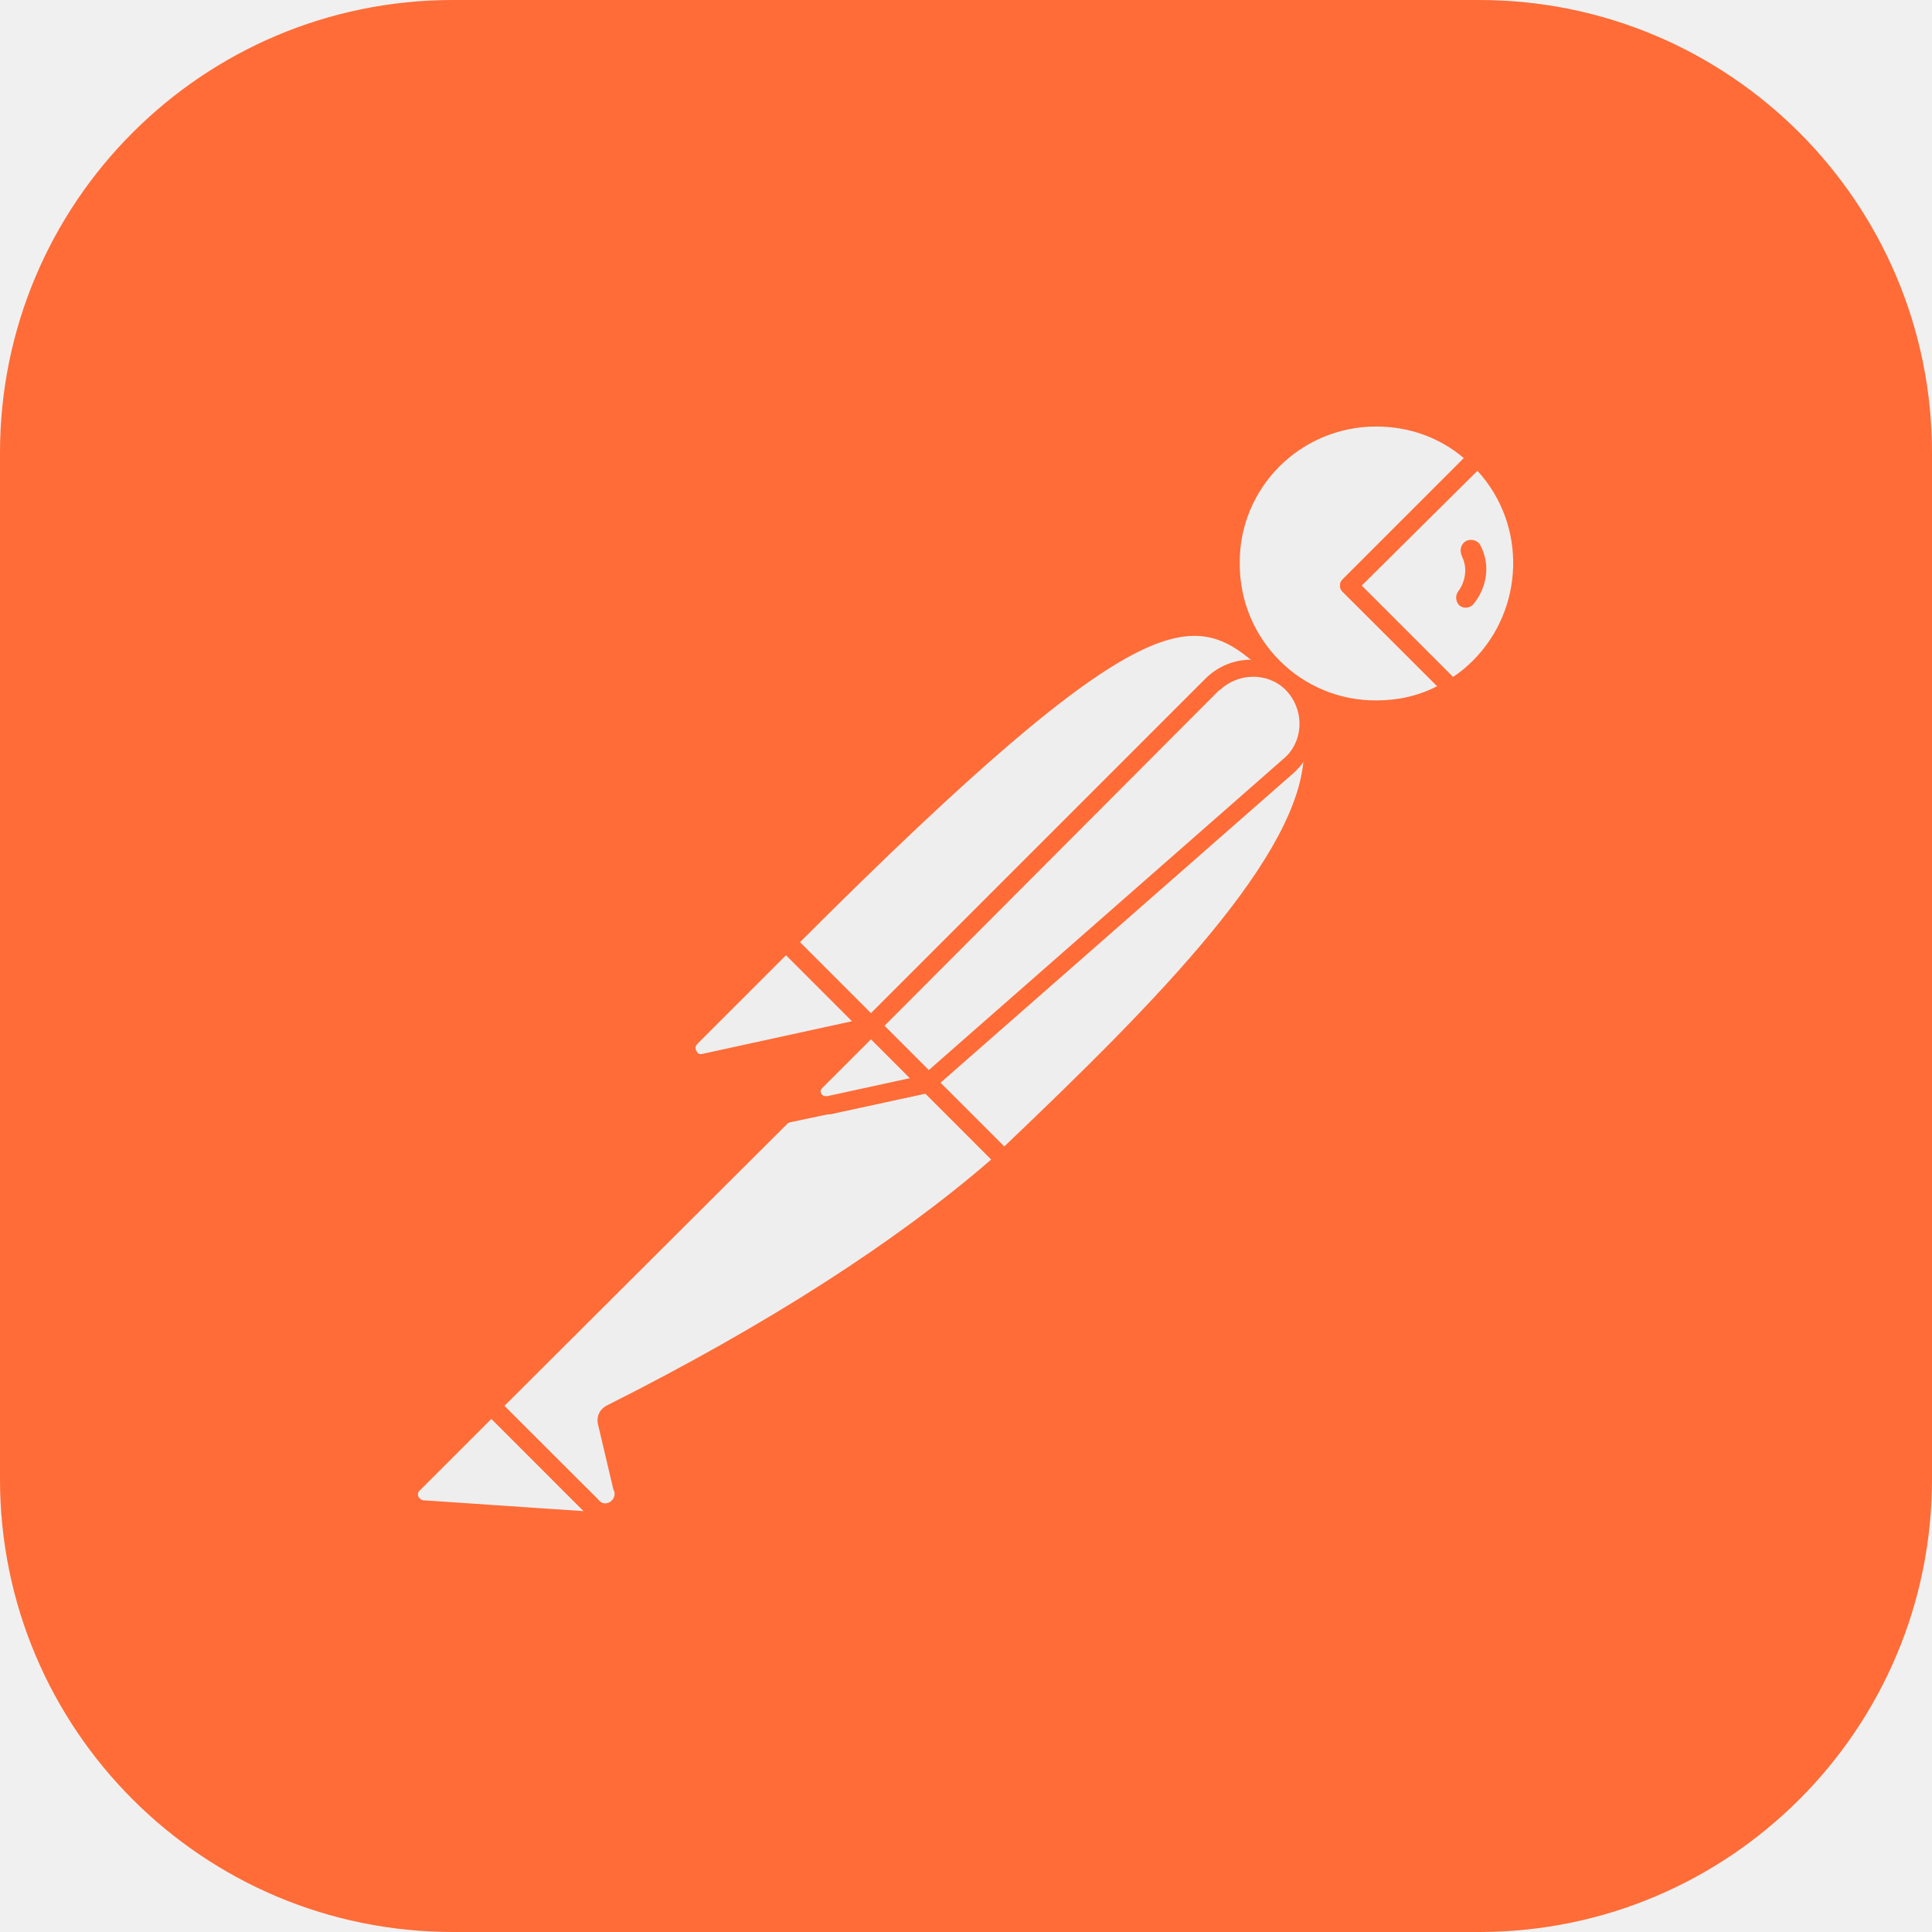
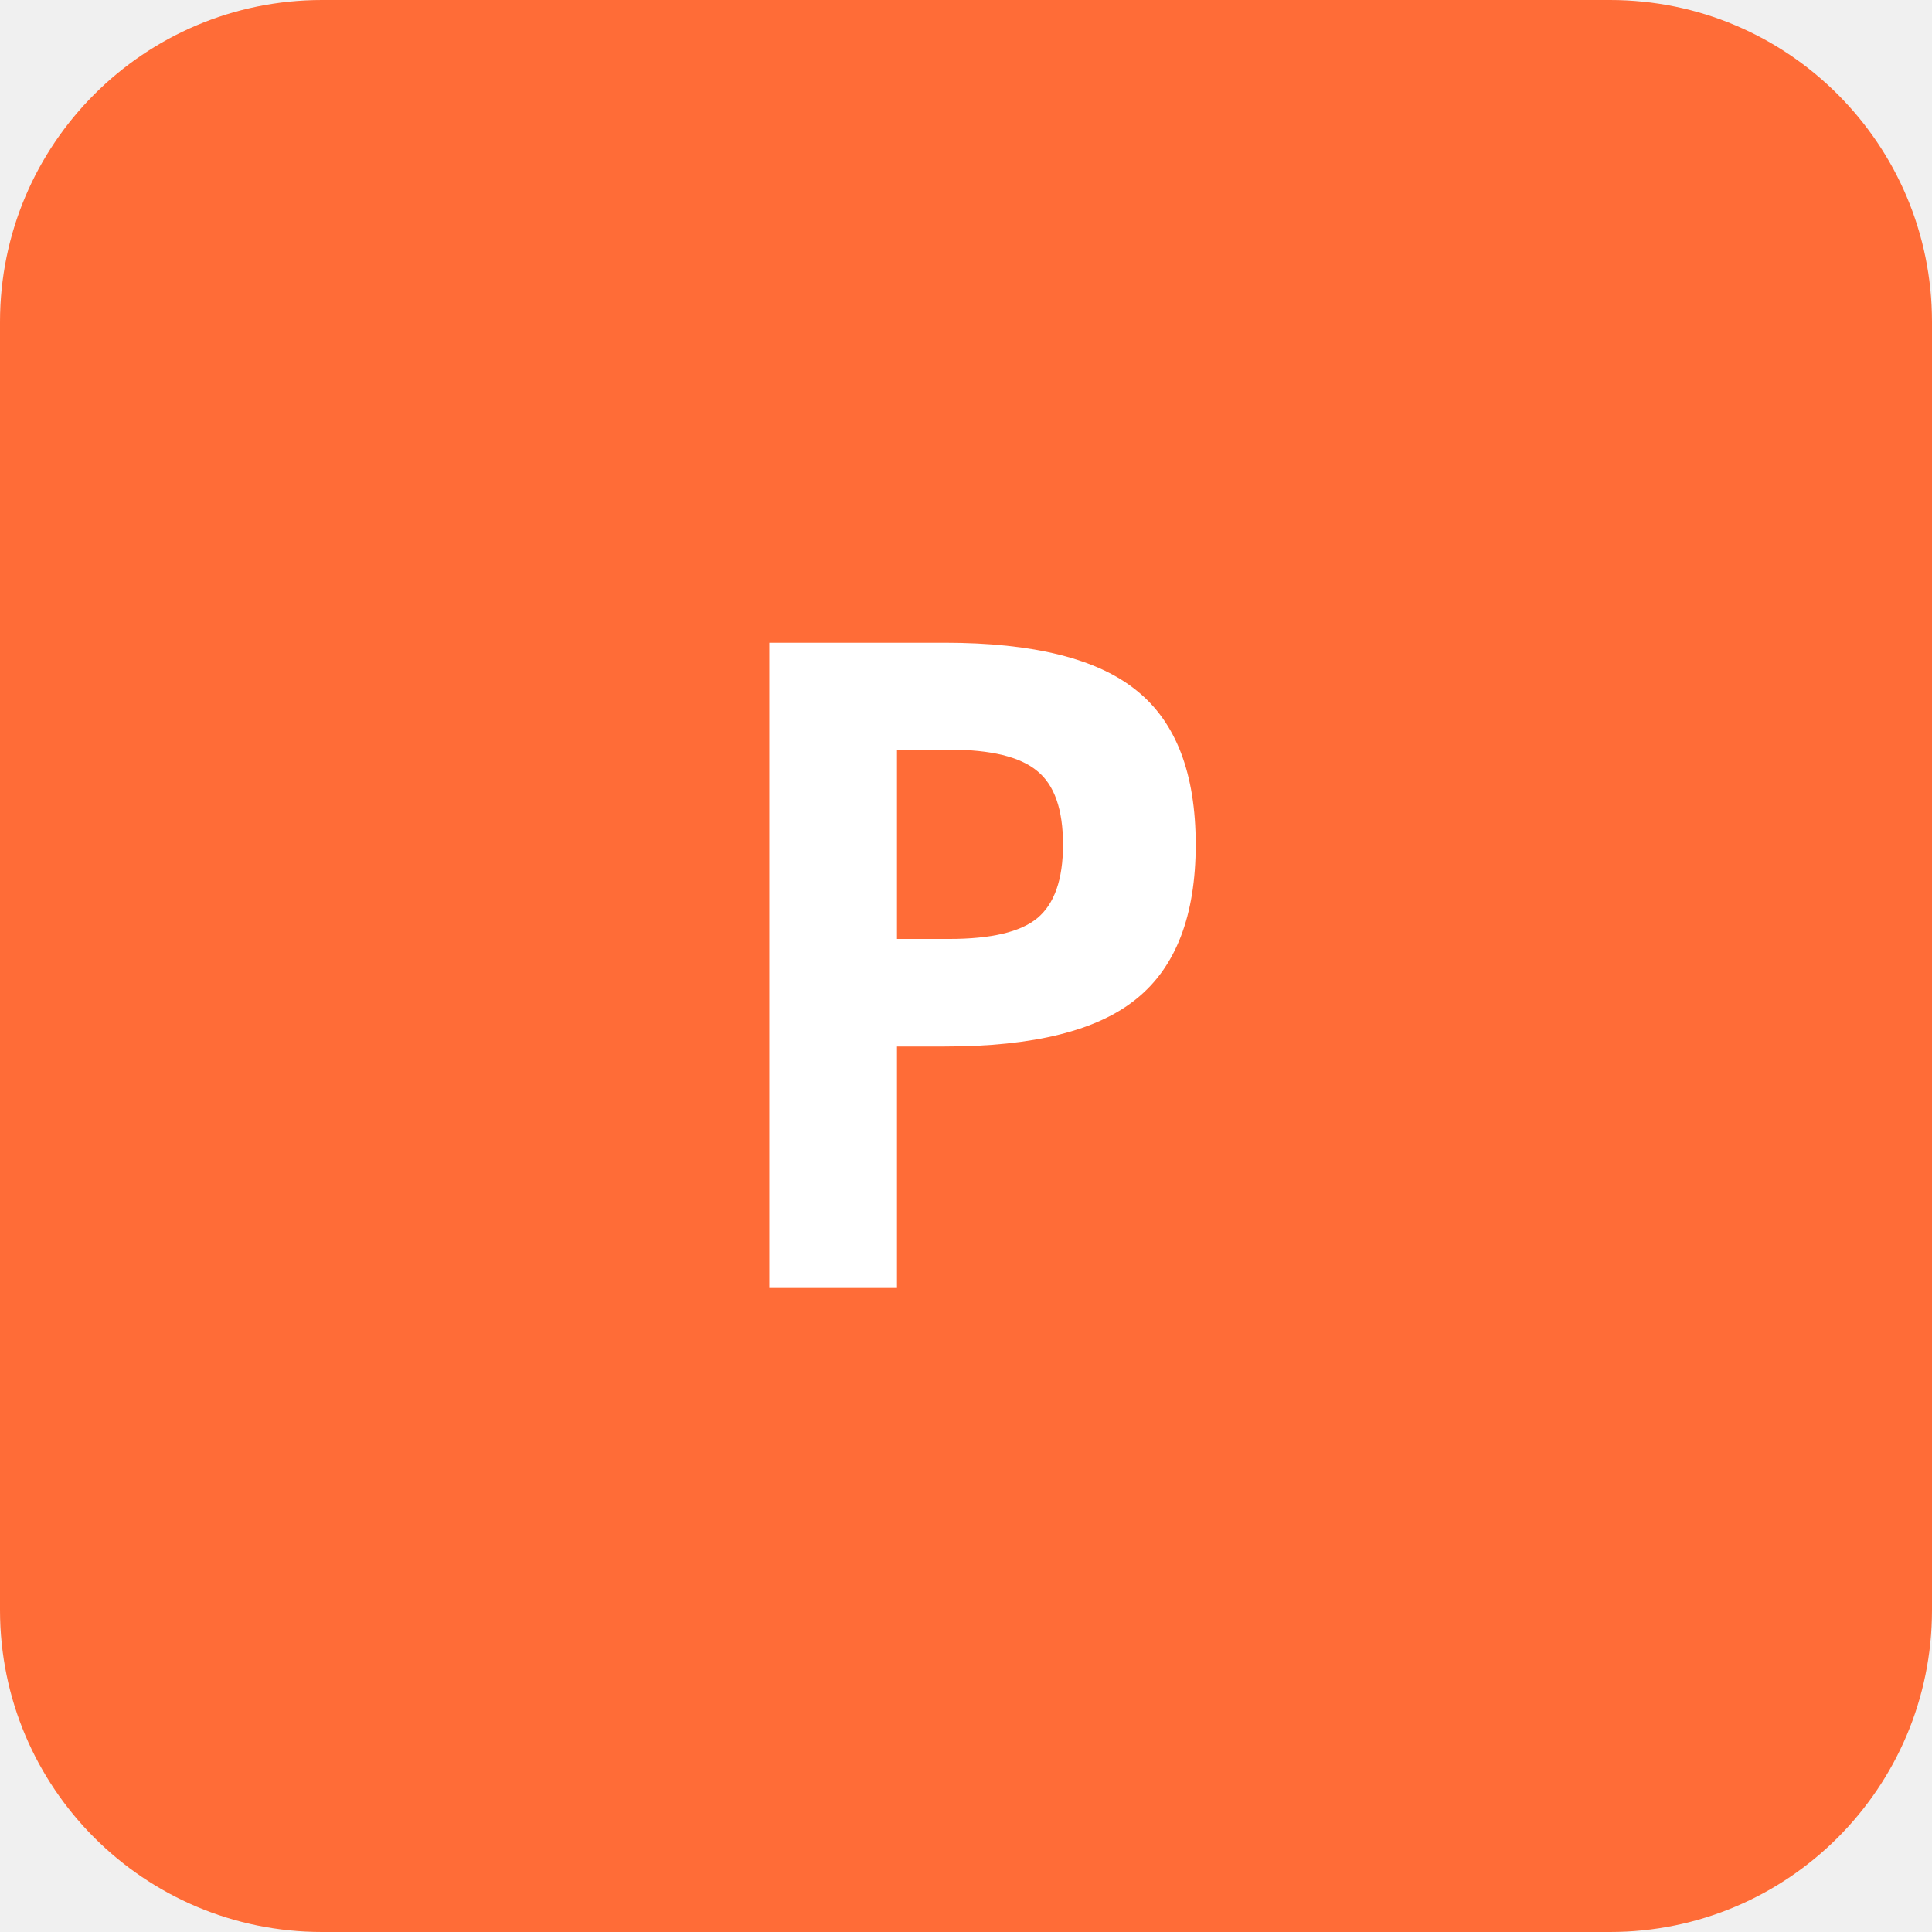
- <svg xmlns="http://www.w3.org/2000/svg" width="256" height="256" viewBox="0 0 256 256">
-   <g fill="none">
-     <rect width="256" height="256" fill="#FF6C37" rx="60" />
-     <path fill="#EEE" d="m169.061 88.612l-50.54 50.541l-14.253-14.252c49.703-49.702 54.614-45.39 64.793-36.289Z" />
-     <path fill="#FF6C37" d="M118.521 140.35c-.36 0-.599-.119-.839-.359l-14.372-14.252a1.157 1.157 0 0 1 0-1.676c50.541-50.542 55.81-45.751 66.47-36.17c.24.24.359.48.359.839c0 .36-.119.599-.359.837l-50.541 50.422c-.119.24-.479.359-.718.359Zm-12.576-15.449l12.576 12.575l48.744-48.744c-8.862-7.905-14.851-10.3-61.32 36.169Z" />
-     <path fill="#EEE" d="m133.012 153.645l-13.773-13.773l50.541-50.54c13.534 13.652-6.707 35.809-36.768 64.313Z" />
-     <path fill="#FF6C37" d="M133.012 154.843c-.36 0-.598-.12-.838-.36l-13.773-13.773c-.24-.239-.24-.479-.24-.838c0-.36.12-.599.36-.839l50.54-50.54a1.158 1.158 0 0 1 1.677 0a14.579 14.579 0 0 1 4.671 11.138c-.239 13.293-15.33 30.18-41.439 54.852c-.359.24-.719.36-.958.36Zm-12.096-14.971c7.664 7.784 10.899 10.899 12.096 12.096c20.121-19.162 39.642-38.804 39.762-52.337c.12-3.114-1.077-6.228-3.114-8.624l-48.744 48.865Z" />
-     <path fill="#EEE" d="m104.508 125.26l10.18 10.18c.239.24.239.479 0 .719c-.12.12-.12.12-.239.12l-21.08 4.551c-1.077.12-2.035-.599-2.275-1.677c-.12-.599.12-1.197.48-1.557l12.215-12.216c.24-.24.599-.36.719-.12Z" />
-     <path fill="#FF6C37" d="M93.01 142.028c-1.796 0-3.114-1.438-3.114-3.235c0-.837.36-1.676.959-2.275l12.215-12.216c.719-.599 1.678-.599 2.396 0l10.18 10.18c.718.599.718 1.677 0 2.395c-.24.24-.479.36-.839.48l-21.078 4.551c-.24 0-.48.12-.719.12Zm11.139-15.451l-11.737 11.737c-.24.24-.36.599-.12.958c.12.36.478.48.838.36l19.761-4.312l-8.742-8.743Z" />
-     <path fill="#EEE" d="M195.769 60.588c-7.665-7.425-20.001-7.186-27.427.599c-7.425 7.784-7.185 20 .599 27.426a19.353 19.353 0 0 0 23.475 2.635l-13.654-13.654l17.007-17.006Z" />
-     <path fill="#FF6C37" d="M182.355 95.2c-11.377 0-20.599-9.222-20.599-20.6c0-11.378 9.222-20.6 20.599-20.6c5.27 0 10.42 2.036 14.252 5.749c.24.24.36.48.36.838c0 .36-.12.6-.36.839l-16.168 16.168l12.695 12.695c.48.48.48 1.198 0 1.677l-.239.24c-3.114 1.915-6.827 2.994-10.54 2.994Zm0-38.684c-10.06 0-18.204 8.143-18.084 18.204c0 10.06 8.143 18.204 18.204 18.085c2.755 0 5.509-.6 8.024-1.917l-12.575-12.455c-.24-.24-.359-.48-.359-.839c0-.36.119-.599.359-.838l16.049-16.049c-3.234-2.754-7.306-4.191-11.618-4.191Z" />
-     <path fill="#EEE" d="m196.128 60.947l-.239-.24l-17.127 16.887l13.534 13.534c1.318-.839 2.634-1.796 3.713-2.874a19.195 19.195 0 0 0 .119-27.307Z" />
-     <path fill="#FF6C37" d="M192.416 92.445c-.36 0-.599-.12-.839-.36l-13.653-13.653c-.24-.24-.359-.479-.359-.838c0-.36.119-.6.359-.839L194.93 59.75c.48-.48 1.198-.48 1.677 0l.36.24c8.024 8.023 8.024 20.958.12 29.103c-1.198 1.197-2.516 2.275-3.953 3.113c-.359.12-.598.24-.718.24Zm-11.977-14.851l12.097 12.096c.958-.598 1.916-1.437 2.634-2.156c6.827-6.827 7.186-17.965.599-25.15l-15.33 15.21Z" />
-     <path fill="#EEE" d="M171.098 90.767a7.374 7.374 0 0 0-10.42 0l-45.152 45.152l7.546 7.545l47.786-41.917c3.114-2.636 3.353-7.307.719-10.42c-.24-.12-.36-.24-.479-.36Z" />
-     <path fill="#FF6C37" d="M122.952 144.662c-.359 0-.599-.12-.839-.359l-7.545-7.545a1.158 1.158 0 0 1 0-1.677l45.151-45.152a8.531 8.531 0 0 1 12.097 0a8.53 8.53 0 0 1 0 12.097l-.359.359l-47.787 41.918c-.119.239-.359.359-.718.359Zm-5.749-8.743l5.869 5.869l46.948-41.2c2.634-2.156 2.874-6.108.718-8.742c-2.156-2.635-6.108-2.874-8.743-.72c-.119.12-.239.24-.479.36l-44.313 44.433Z" />
-     <path fill="#EEE" d="M80.914 187.3c-.48.239-.719.718-.6 1.197l2.037 8.624c.48 1.197-.24 2.635-1.557 2.994c-.958.359-2.035 0-2.634-.718l-13.175-13.055l42.996-42.996l14.851.239l10.06 10.061c-2.395 2.036-16.887 16.048-51.978 33.654Z" />
-     <path fill="#FF6C37" d="M79.956 201.311c-.958 0-1.916-.359-2.515-1.077l-13.055-13.055c-.24-.239-.359-.479-.359-.838s.12-.599.36-.839l42.995-42.995c.24-.24.599-.36.839-.36l14.851.24c.359 0 .598.12.837.359l10.061 10.06c.24.24.359.599.359.958c0 .36-.119.599-.479.839l-.838.719c-12.695 11.137-29.942 22.276-51.38 32.935l2.037 8.503c.359 1.557-.36 3.234-1.797 4.072c-.719.359-1.317.479-1.916.479Zm-13.175-14.97l12.337 12.216c.358.599 1.077.838 1.676.479s.839-1.078.48-1.677l-2.036-8.623c-.24-1.078.238-2.036 1.197-2.515c21.198-10.659 38.325-21.677 50.9-32.576l-8.862-8.863l-13.773-.24l-41.919 41.799Z" />
-     <path fill="#EEE" d="m54.805 196.641l10.3-10.3l15.33 15.33l-24.432-1.676c-1.078-.12-1.797-1.078-1.677-2.157c0-.479.12-.958.48-1.197Z" />
-     <path fill="#FF6C37" d="m80.435 202.749l-24.552-1.677c-1.797-.12-2.995-1.676-2.875-3.473c.12-.719.36-1.437.959-1.916l10.3-10.3a1.157 1.157 0 0 1 1.676 0l15.33 15.33c.36.359.48.838.24 1.318c-.24.479-.6.718-1.078.718Zm-15.33-14.731l-9.462 9.461c-.359.24-.359.839 0 1.078c.12.12.24.24.48.24l21.198 1.437l-12.216-12.216Zm38.684-39.163c-.719 0-1.198-.599-1.198-1.198c0-.359.12-.598.36-.838l11.617-11.617a1.157 1.157 0 0 1 1.677 0l7.545 7.545c.359.359.479.718.359 1.198c-.12.359-.479.718-.957.838l-19.163 4.072h-.24Zm11.617-11.138l-7.904 7.905l12.934-2.756l-5.03-5.149Z" />
-     <path fill="#EEE" d="m122.832 143.584l-13.174 2.875c-.958.24-1.917-.359-2.156-1.317c-.12-.599 0-1.198.479-1.677l7.305-7.306l7.546 7.425Z" />
-     <path fill="#FF6C37" d="M109.418 147.657a2.964 2.964 0 0 1-2.994-2.994c0-.838.359-1.557.838-2.155l7.306-7.306a1.157 1.157 0 0 1 1.677 0l7.545 7.545c.359.359.479.718.359 1.198c-.12.359-.479.718-.957.838l-13.175 2.874h-.599Zm5.988-9.94l-6.467 6.467c-.239.24-.239.479-.12.719c.12.239.36.359.719.359l11.018-2.396l-5.15-5.149Zm80.842-65.274c-.239-.718-1.078-1.077-1.797-.837c-.718.238-1.077 1.077-.837 1.796c0 .12.119.24.119.359c.718 1.438.48 3.234-.479 4.551c-.479.6-.359 1.438.12 1.917c.599.478 1.437.36 1.916-.24c1.797-2.276 2.156-5.15.958-7.546Z" />
-   </g>
+ <svg xmlns="http://www.w3.org/2000/svg" viewBox="0 0 48 48" width="48" height="48">
+   <rect width="48" height="48" rx="8" fill="#ff6c37" />
+   <text x="24" y="32" font-family="monospace,sans-serif" font-size="22" font-weight="700" fill="#fff" text-anchor="middle">P</text>
</svg>
